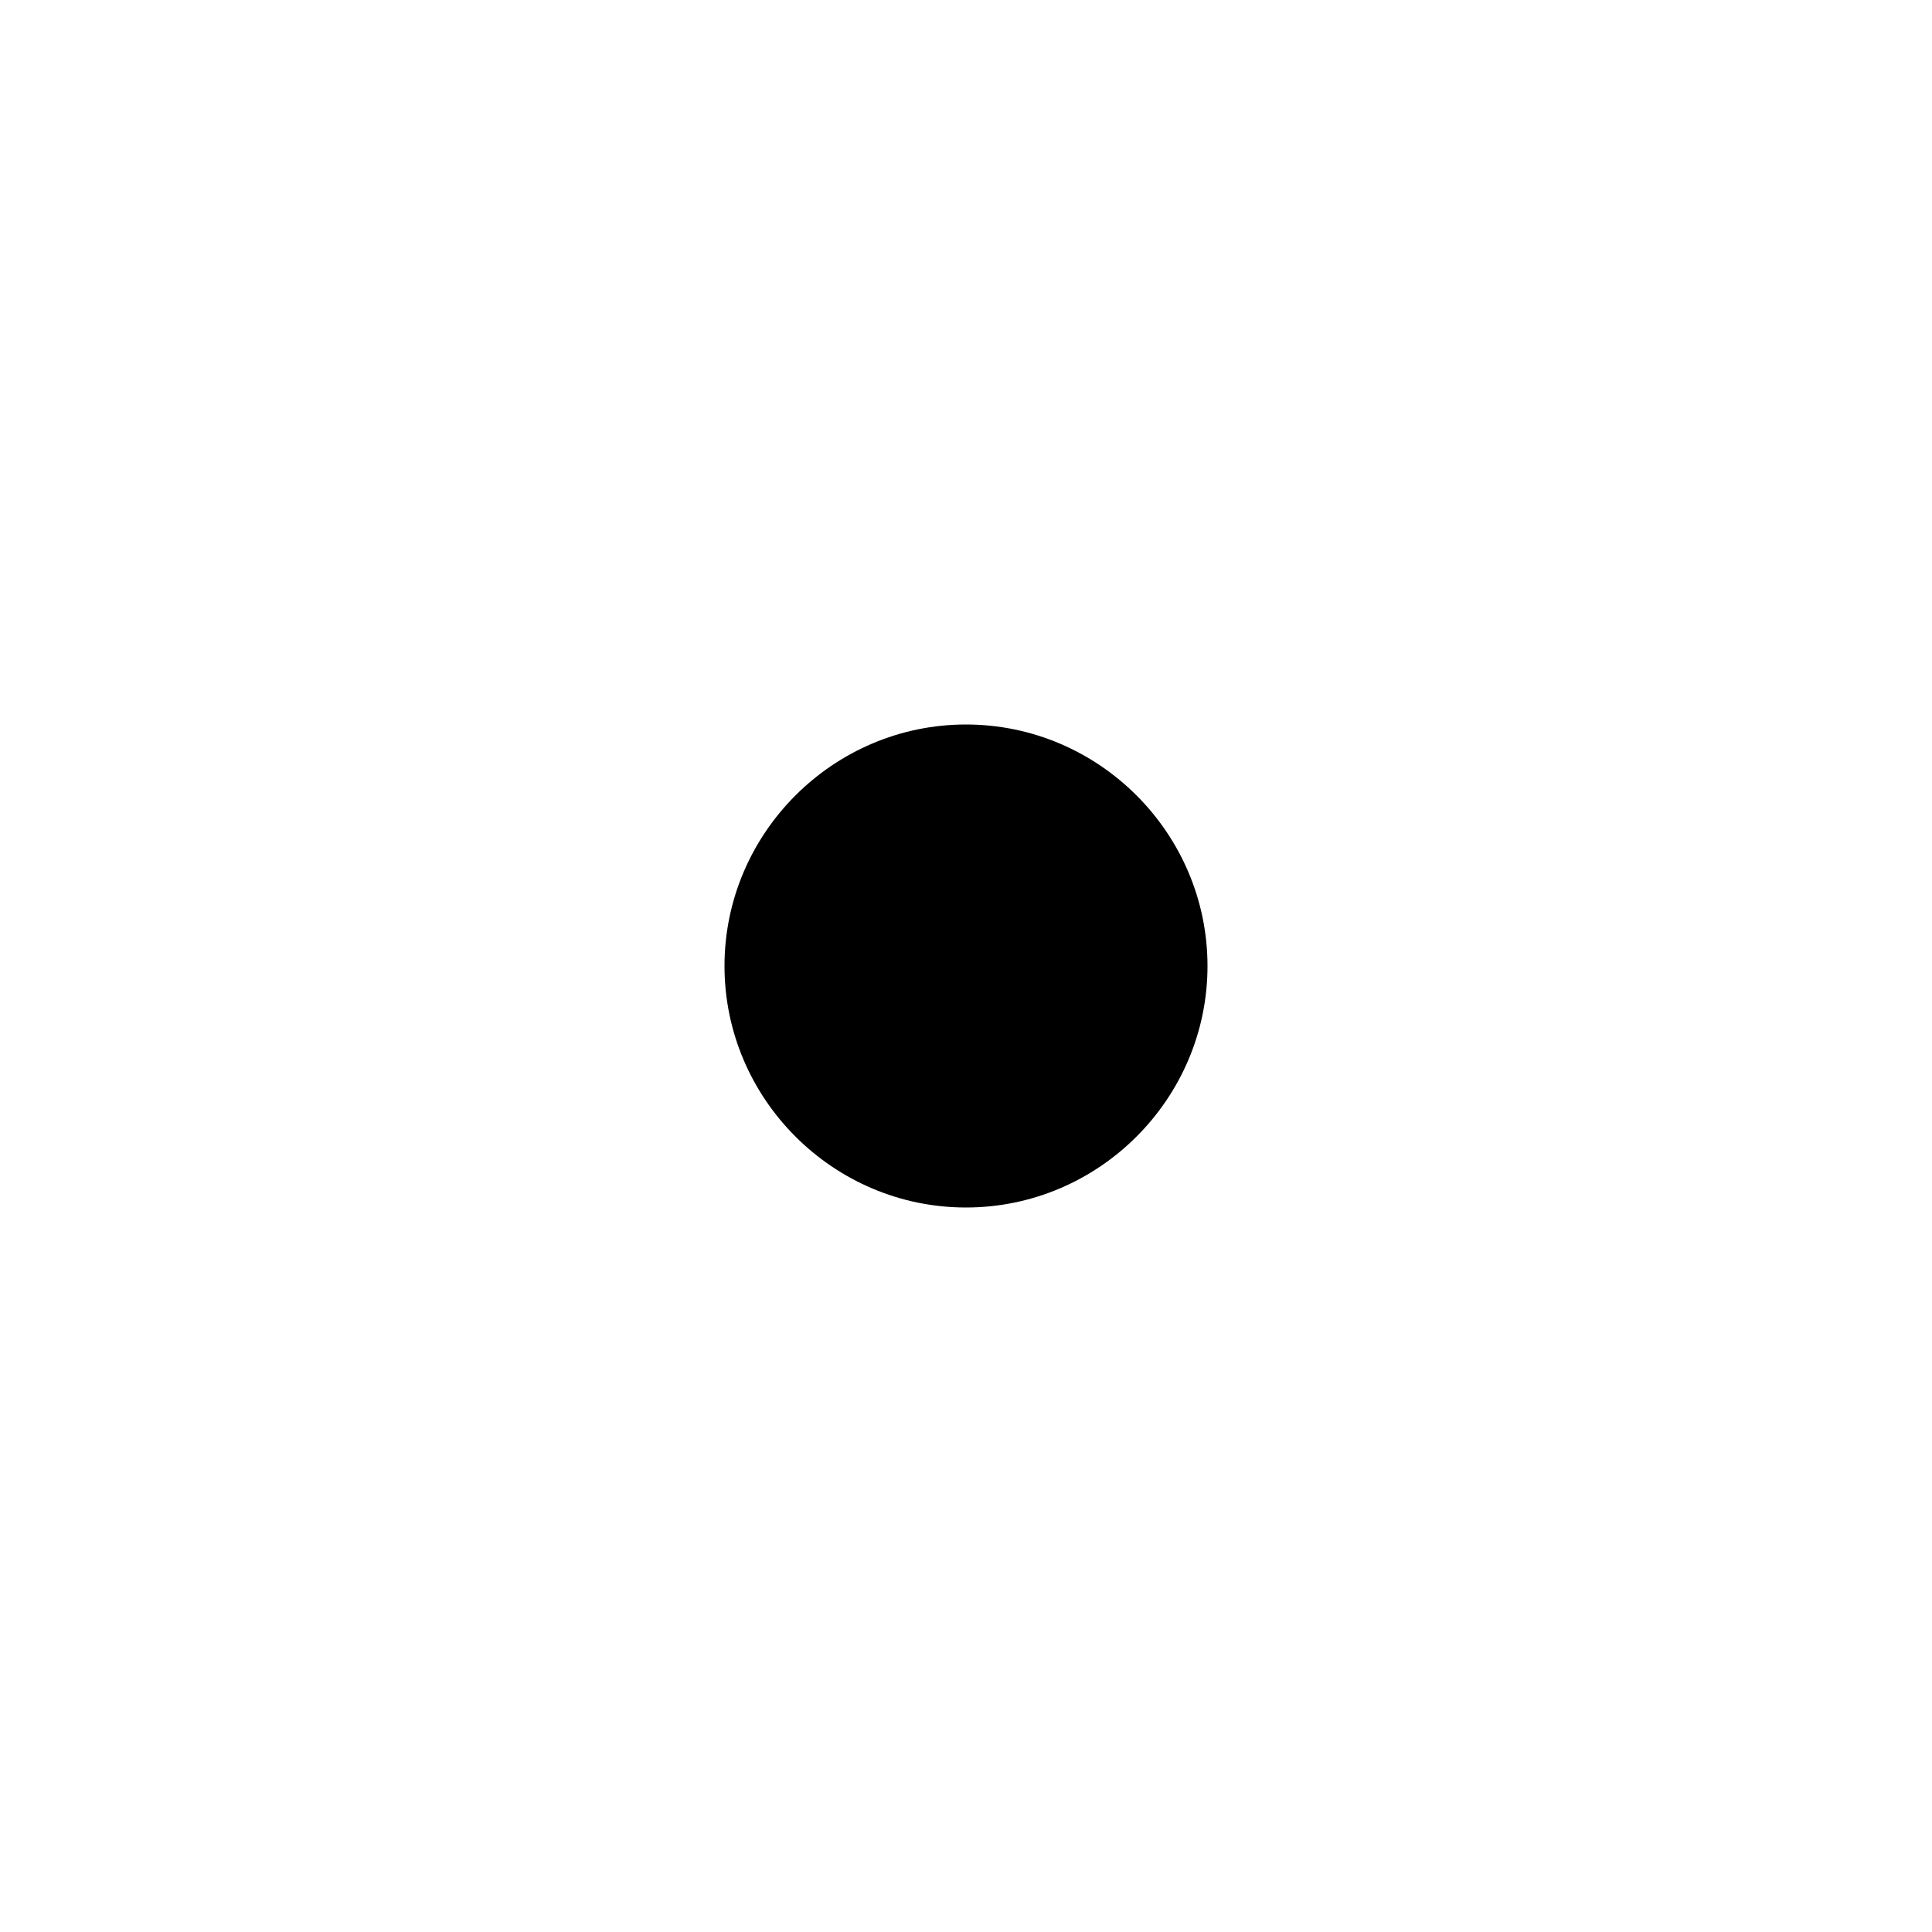
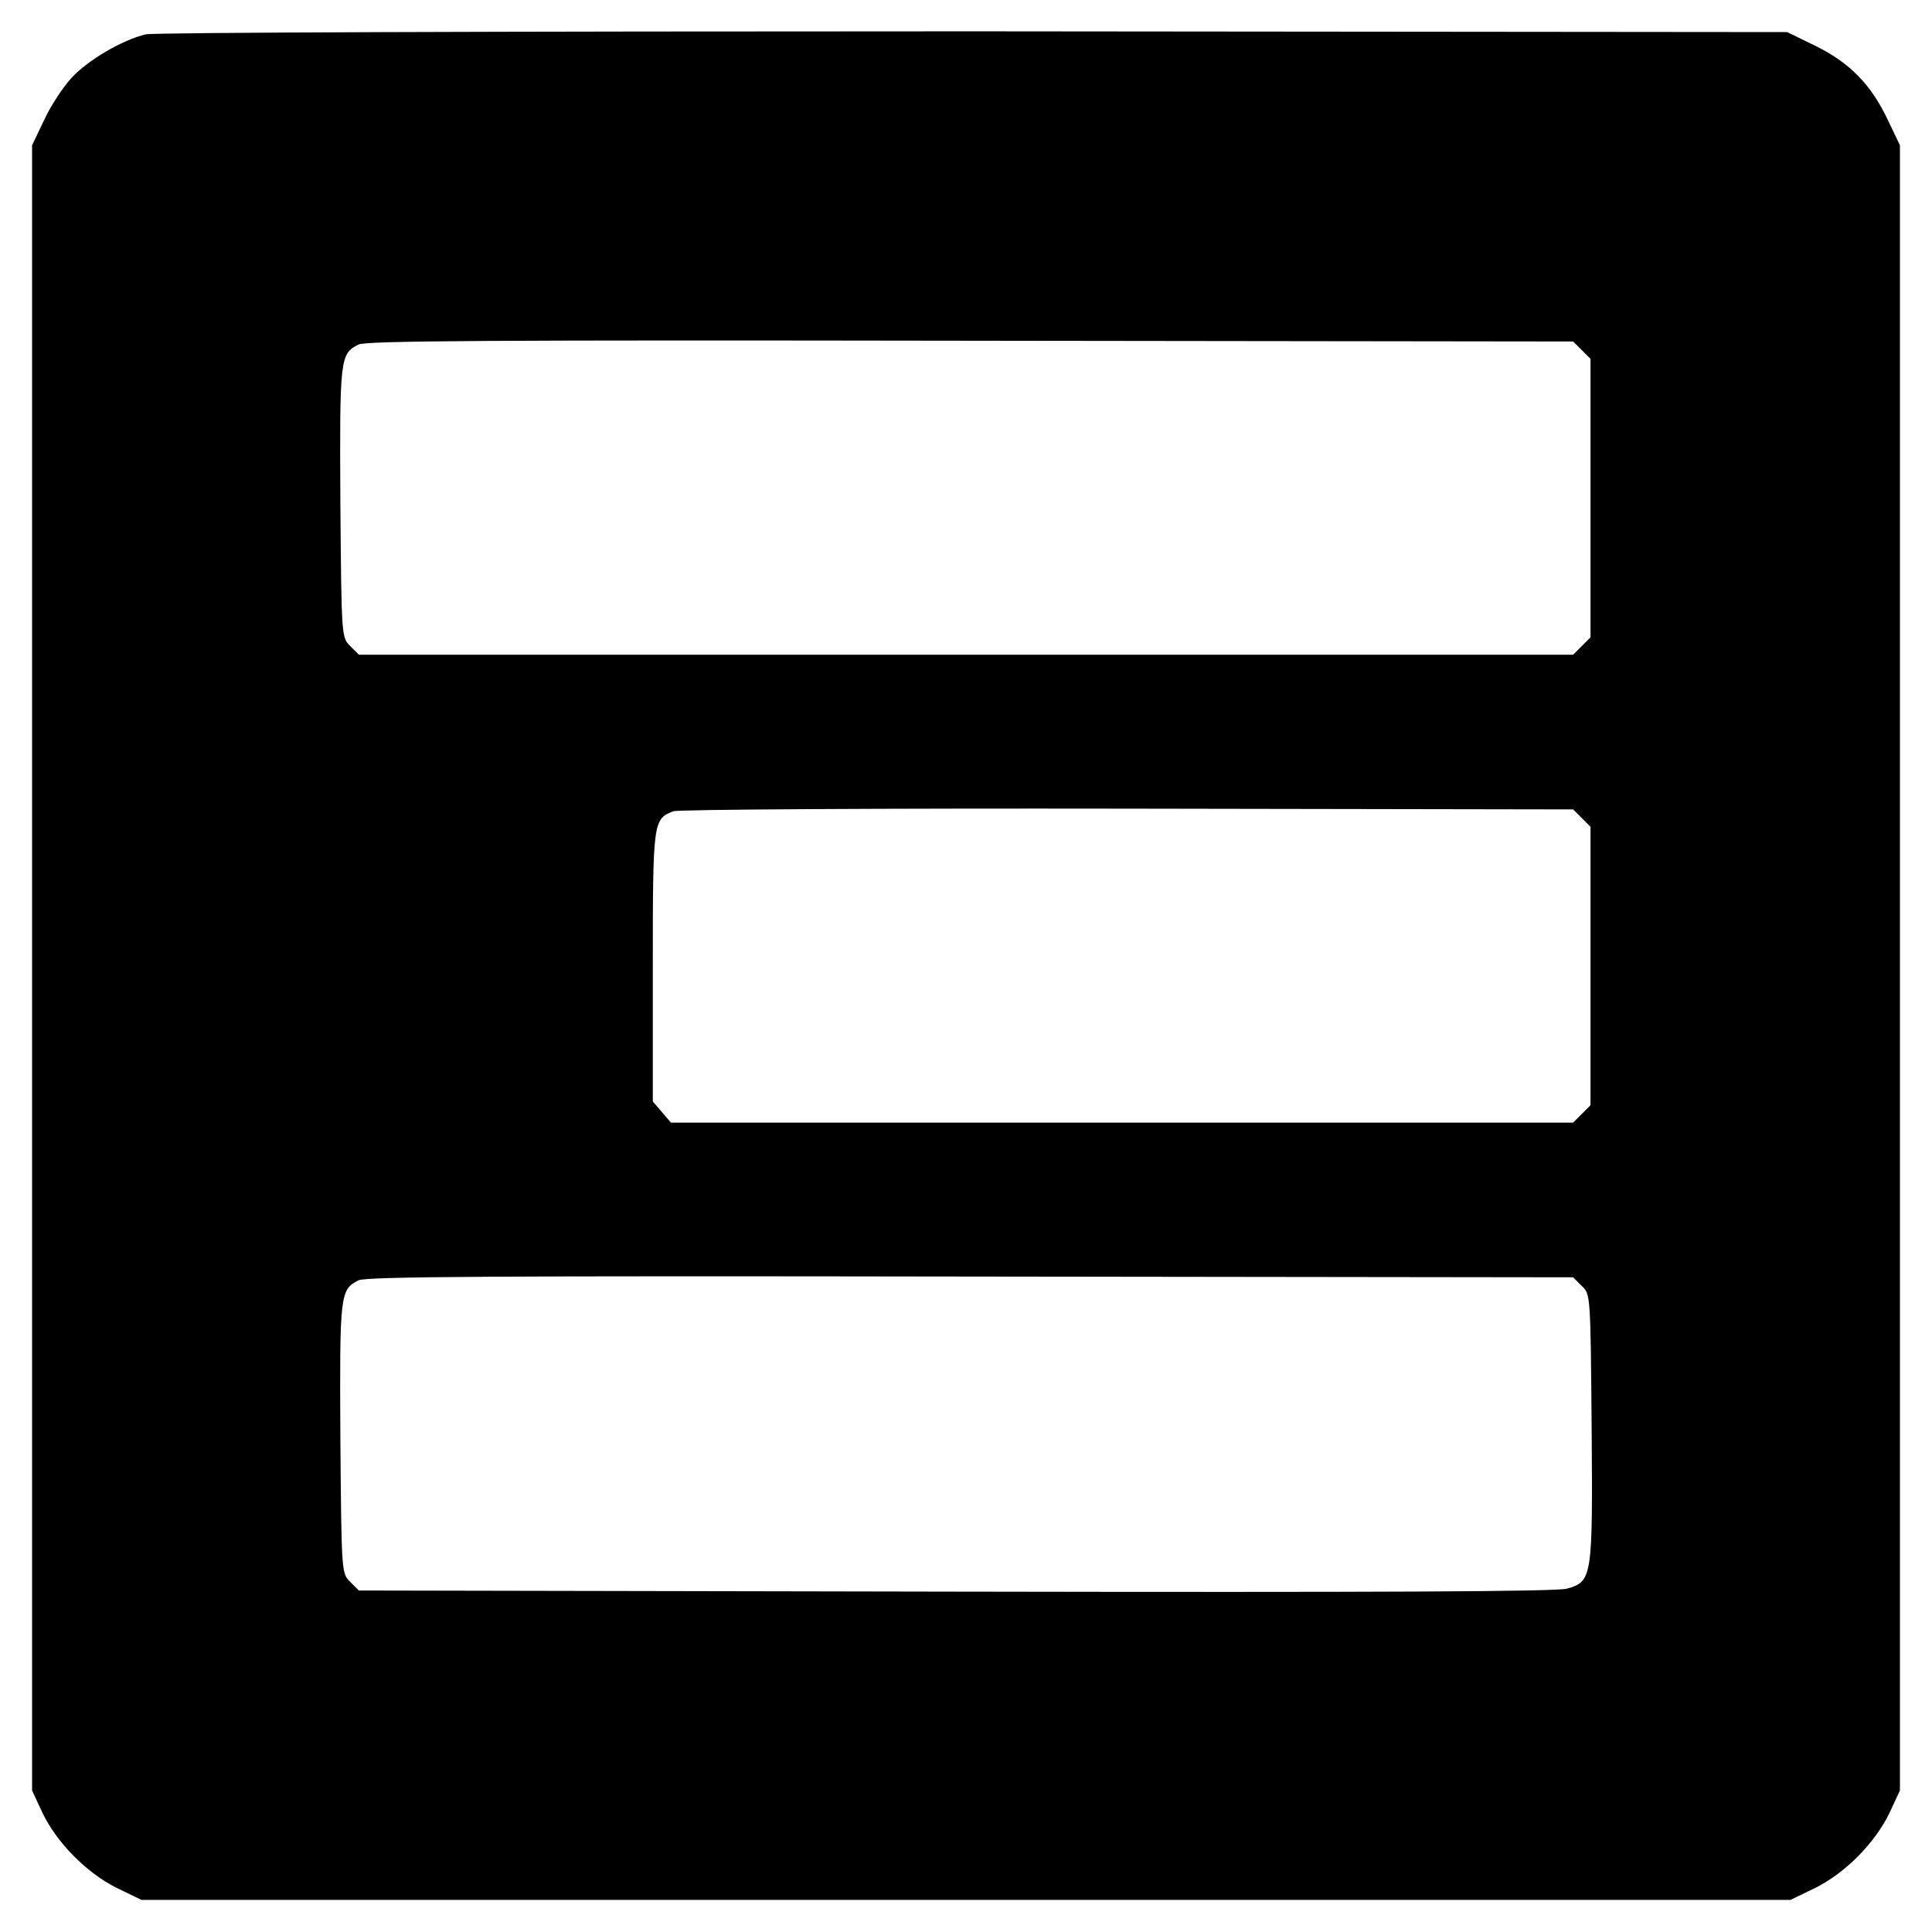
- <svg xmlns="http://www.w3.org/2000/svg" xmlns:xlink="http://www.w3.org/1999/xlink" version="1.1" preserveAspectRatio="xMidYMid meet" viewBox="0 0 16 16" width="16" height="16">
-   <defs>
-     <path d="M10 8C10 9.1 9.1 10 8 10C6.9 10 6 9.1 6 8C6 6.9 6.9 6 8 6C9.1 6 10 6.9 10 8Z" id="e4stLNwkwy" />
-   </defs>
-   <g>
-     <g>
-       <g>
-         <use xlink:href="#e4stLNwkwy" opacity="1" fill="#000000" fill-opacity="1" />
-       </g>
-     </g>
+ <svg xmlns="http://www.w3.org/2000/svg" version="1.0" width="512pt" height="512pt" viewBox="0 0 512 512" preserveAspectRatio="xMidYMid meet">
+   <g transform="translate(0,512) scale(0.1,-0.1)" fill="#000000" stroke="none">
+     <path d="M386 5029 c-62 -15 -153 -68 -197 -116 -22 -24 -55 -74 -72 -111 l-32 -67 0 -2180 0 -2180 27 -58 c38 -80 117 -160 197 -200 l66 -32 2185 0 2185 0 66 32 c80 40 159 120 197 200 l27 58 0 2180 0 2180 -32 67 c-44 93 -100 151 -191 196 l-76 37 -2155 2 c-1279 0 -2172 -3 -2195 -8z m3806 -837 l23 -23 0 -369 0 -369 -23 -23 -23 -23 -1609 0 -1609 0 -23 23 c-23 23 -23 23 -26 380 -2 383 -1 394 48 419 20 10 354 12 1622 10 l1597 -2 23 -23z m0 -1240 l23 -23 0 -369 0 -369 -23 -23 -23 -23 -1195 0 -1196 0 -24 28 -24 28 0 357 c0 386 1 391 54 412 11 5 549 8 1203 7 l1182 -2 23 -23z m0 -1240 c23 -22 23 -23 26 -372 3 -400 2 -411 -65 -430 -27 -8 -484 -10 -1620 -8 l-1582 3 -23 23 c-23 23 -23 23 -26 380 -2 383 -1 394 48 419 20 10 354 12 1622 10 l1597 -2 23 -23z" />
  </g>
</svg>
